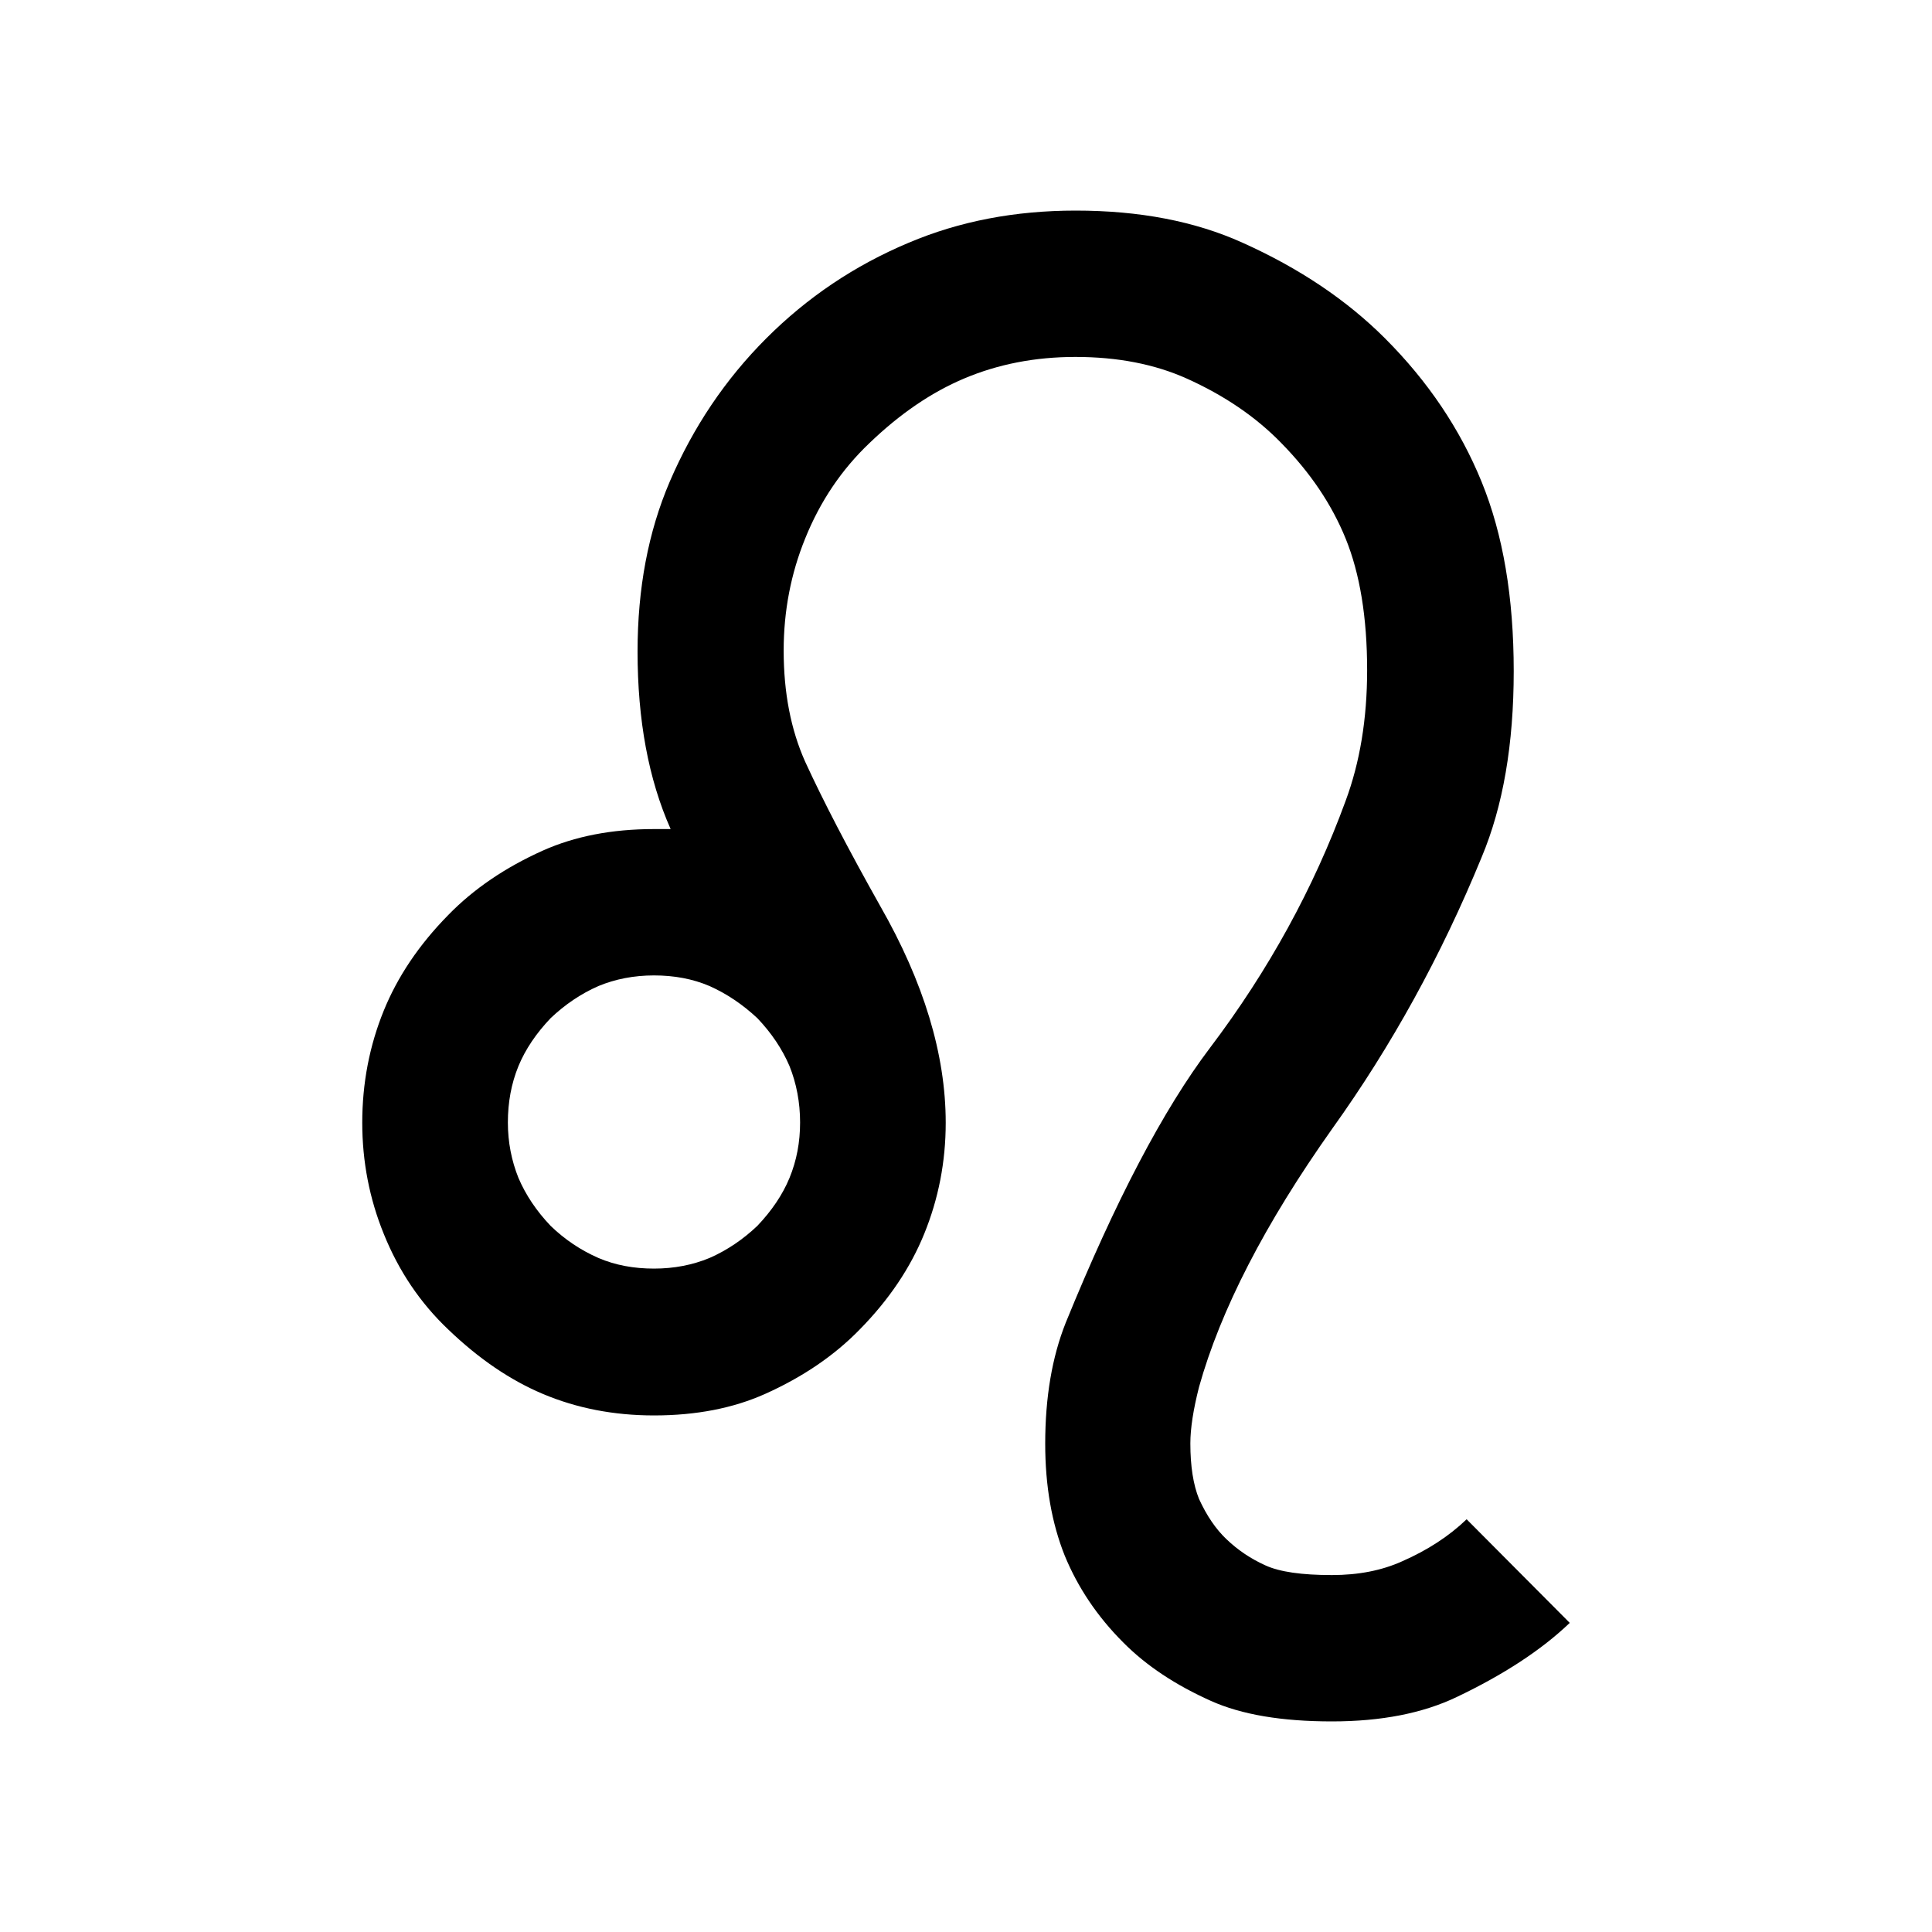
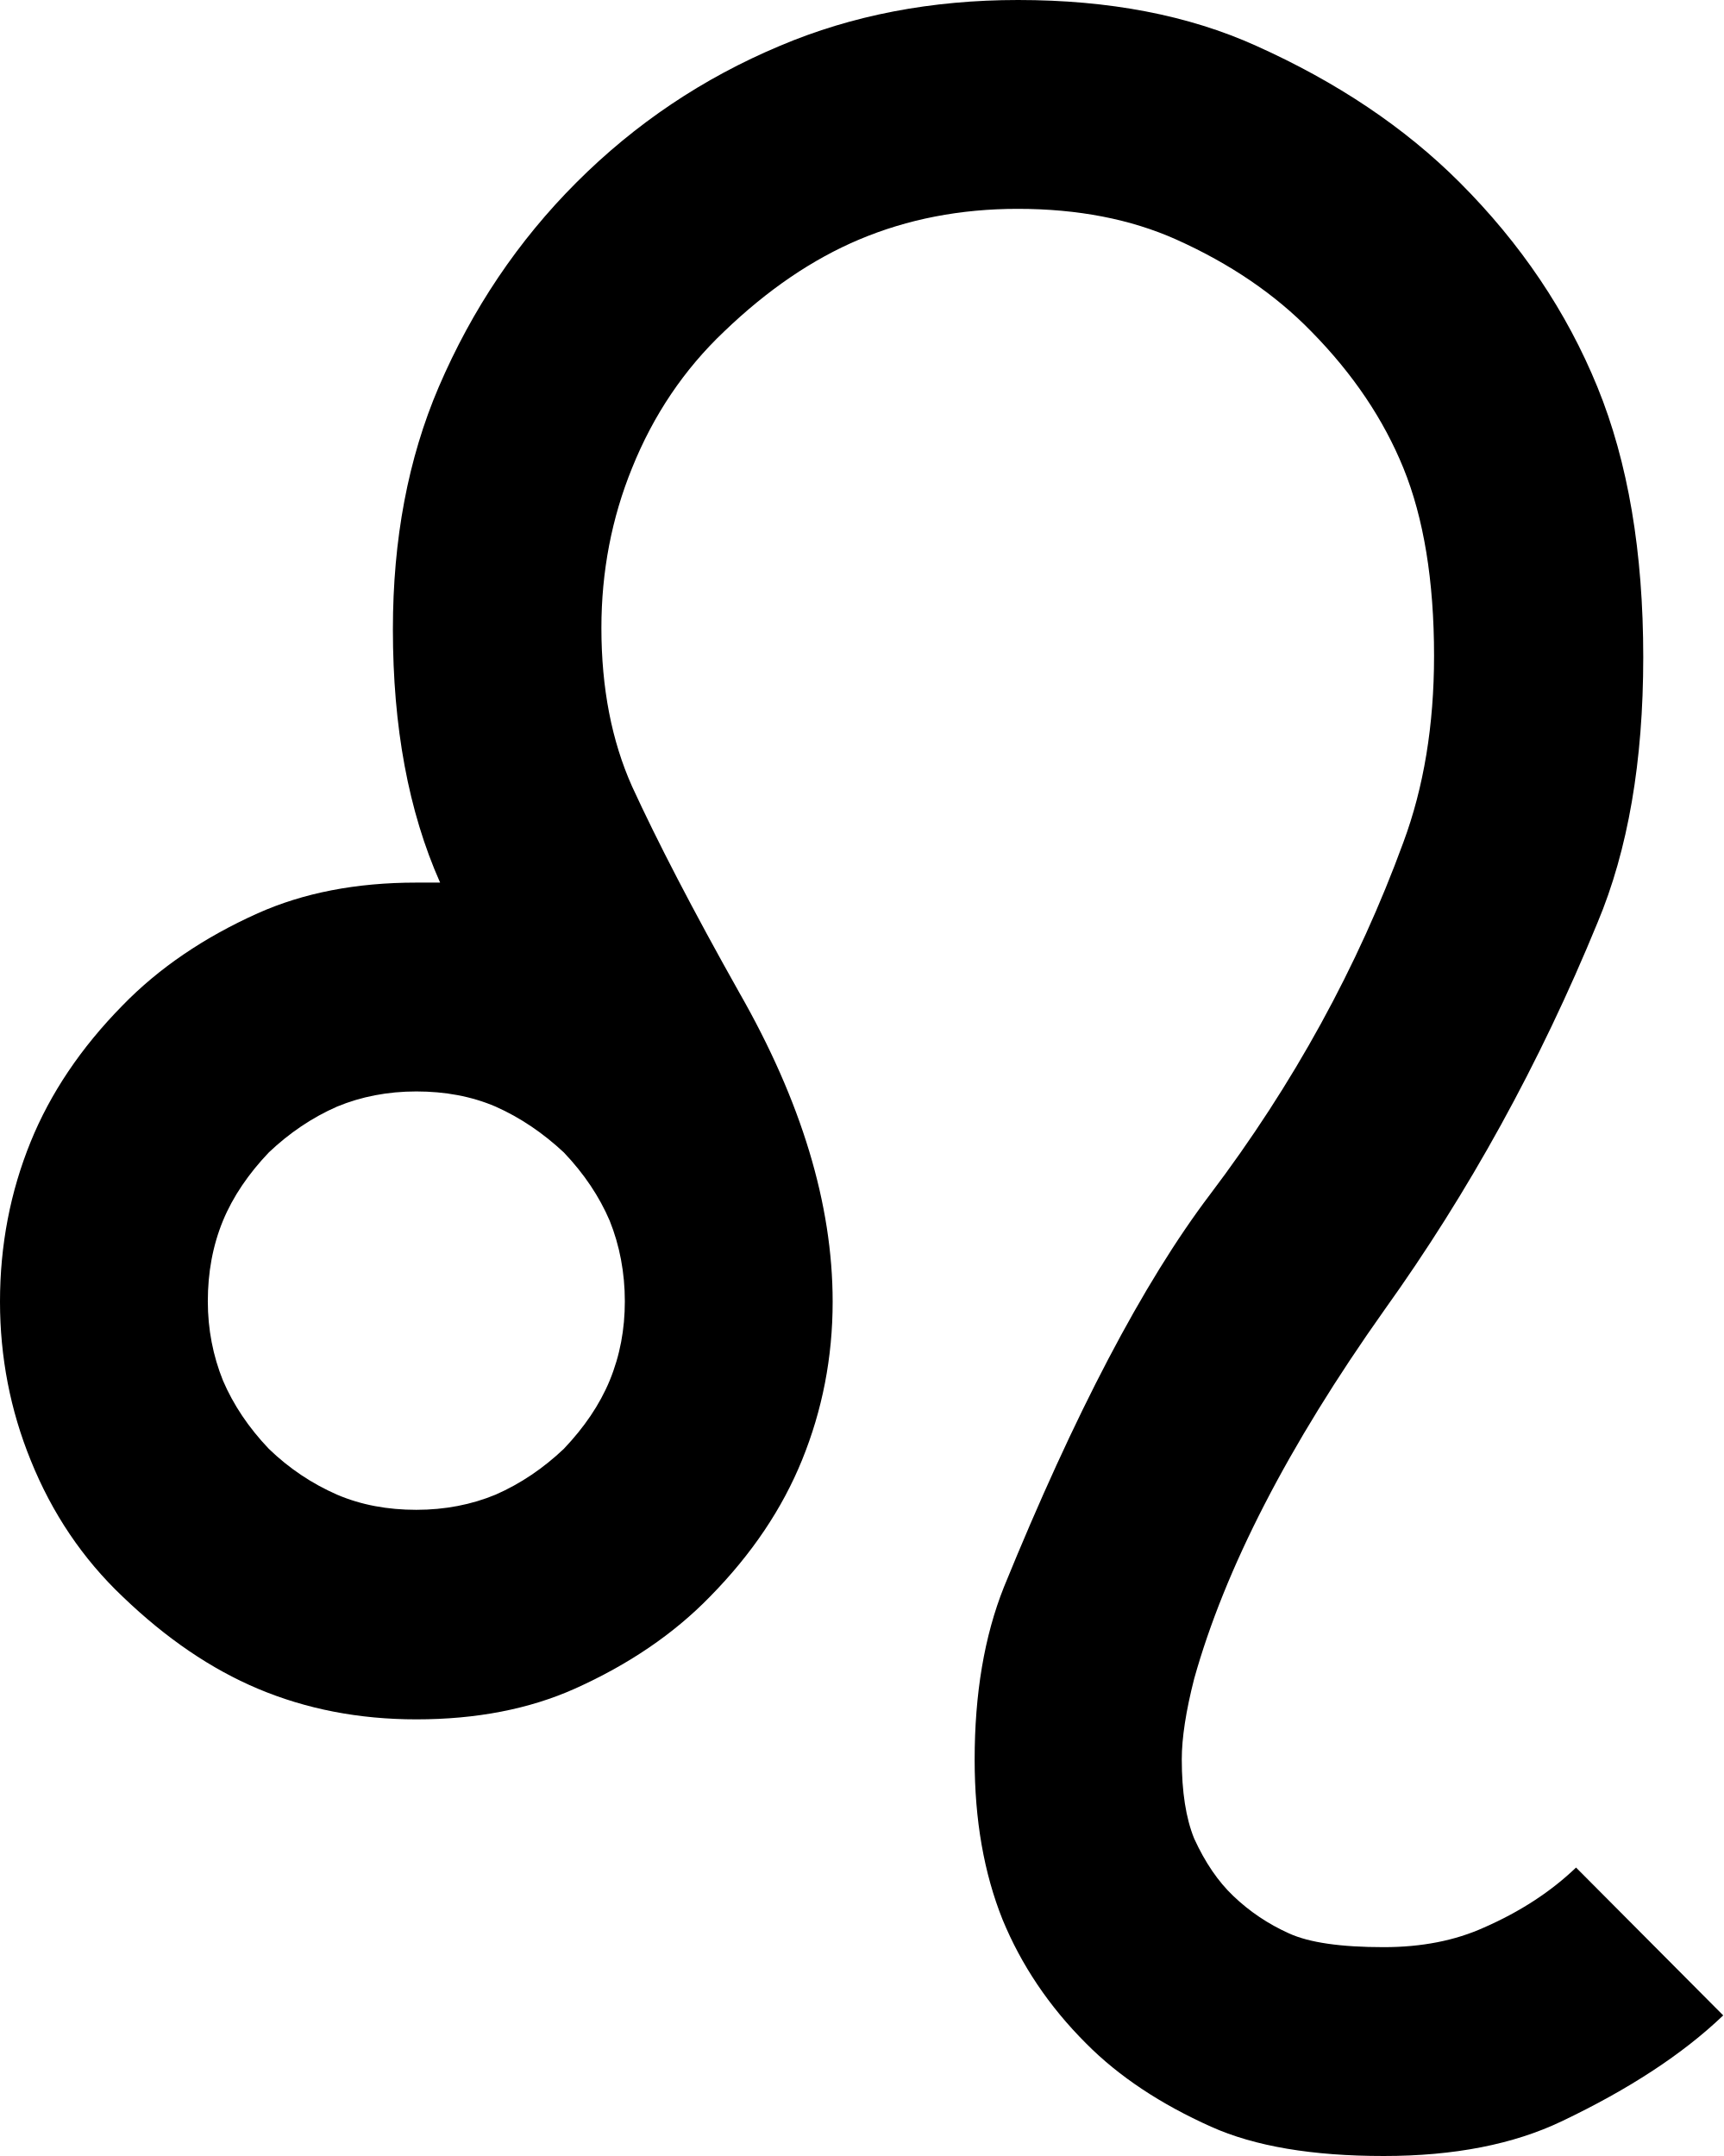
- <svg xmlns="http://www.w3.org/2000/svg" version="1.1" id="Layer_1" x="0px" y="0px" viewBox="0 0 800 800" style="enable-background:new 0 0 800 800;" xml:space="preserve">
-   <path id="text2457" d="M496.5,574.3c-2.4,9.4-3.6,17.2-3.6,23.4c0,9.4,1.2,17.1,3.6,23c3.2,7,7,12.5,11.3,16.6  c4.8,4.6,10.2,8.2,16.2,10.9c5.9,2.7,15.1,4,27.5,4c11,0,20.7-1.9,29.1-5.7c10.5-4.6,19.4-10.4,26.7-17.4L650,672  c-11.8,11.3-27.5,21.5-46.8,30.7c-14,6.7-31.2,10.1-51.7,10.1c-20.7,0-37.4-2.8-50.1-8.5c-14.5-6.5-26.7-14.5-36.3-24.2  c-10.8-10.8-18.8-22.8-24.2-35.9c-5.4-13.5-8.1-28.9-8.1-46.4c0-19.1,2.8-35.8,8.5-50.1c20.5-50.3,40.4-88.3,59.8-113.9  c24.2-32,42.9-66.1,56.1-102.2c5.9-15.9,8.9-33.9,8.9-54.1c0-21.8-3-40-8.9-54.5c-5.7-14-14.5-27.2-26.7-39.6  c-10.5-10.8-23.6-19.7-39.2-26.7c-13.2-5.9-28.5-8.9-46-8.9c-16.7,0-32,3-46,8.9c-13.5,5.7-26.5,14.5-39.2,26.7  c-11.6,11-20.5,24.2-26.7,39.6c-5.9,14.5-8.9,30-8.9,46.4c0,17.5,3,32.8,8.9,46c7.3,15.9,17.6,35.8,31.1,59.8  c18,31.5,27.1,61.4,27.1,89.7c0,16.2-3,31.5-8.9,46c-5.7,14-14.5,27.2-26.7,39.6c-10.5,10.8-23.6,19.7-39.2,26.7  c-13.2,5.9-28.5,8.9-46,8.9c-16.7,0-32-3-46-8.9c-13.5-5.7-26.5-14.5-39.2-26.7c-11.6-11-20.5-24.2-26.7-39.6  c-5.9-14.5-8.9-29.9-8.9-46c0-16.4,3-31.9,8.9-46.4c5.7-14,14.5-27.2,26.7-39.6c10.5-10.8,23.6-19.7,39.2-26.7  c13.2-5.9,28.5-8.9,46-8.9h6.9c-9.2-20.7-13.7-45.2-13.7-73.5c0-26.1,4.4-49.5,13.3-70.3c9.7-22.6,23-42.4,40-59.4  c17-17,36.6-30.2,59-39.6c21-8.9,44-13.3,69.1-13.3c26.4,0,49.4,4.4,69.1,13.3c23.4,10.5,43.1,23.7,59,39.6  c17.8,17.8,31.1,37.6,40,59.4c8.9,21.8,13.3,47.9,13.3,78.4c0,30.2-4.4,55.9-13.3,77.1c-16.7,40.7-37.3,78.1-61.8,112.3  C523.7,506.8,505.4,542.5,496.5,574.3 M293.8,408.3c-7-3-14.7-4.4-23-4.4c-8.3,0-16,1.5-23,4.4c-7.3,3.2-13.9,7.7-19.8,13.3  c-5.9,6.2-10.4,12.8-13.3,19.8c-3,7.3-4.4,15.1-4.4,23.4c0,8.1,1.5,15.8,4.4,23c3,7,7.4,13.6,13.3,19.8c5.9,5.7,12.5,10.1,19.8,13.3  c7,3,14.7,4.4,23,4.4c8.3,0,16-1.5,23-4.4c7.3-3.2,13.9-7.7,19.8-13.3c5.9-6.2,10.4-12.8,13.3-19.8c3-7.3,4.4-14.9,4.4-23  c0-8.3-1.5-16.2-4.4-23.4c-3-7-7.4-13.6-13.3-19.8C307.6,416,301,411.5,293.8,408.3" />
+ <svg xmlns="http://www.w3.org/2000/svg" version="1.1" id="Layer_1" x="0px" y="0px" viewBox="0 0 500 625.6" style="enable-background:new 0 0 500 625.6;" xml:space="preserve">
+   <path id="text2457" d="M346.5,487.1c-2.4,9.4-3.6,17.2-3.6,23.4c0,9.4,1.2,17.1,3.6,23c3.2,7,7,12.5,11.3,16.6  c4.8,4.6,10.2,8.2,16.2,10.9c5.9,2.7,15.1,4,27.5,4c11,0,20.7-1.9,29.1-5.7c10.5-4.6,19.4-10.4,26.7-17.4l42.7,42.9  c-11.8,11.3-27.5,21.5-46.8,30.7c-14,6.7-31.2,10.1-51.7,10.1c-20.7,0-37.4-2.8-50.1-8.5c-14.5-6.5-26.7-14.5-36.3-24.2  c-10.8-10.8-18.8-22.8-24.2-35.9c-5.4-13.5-8.1-28.9-8.1-46.4c0-19.1,2.8-35.8,8.5-50.1c20.5-50.3,40.4-88.3,59.8-113.9  c24.2-32,42.9-66.1,56.1-102.2c5.9-15.9,8.9-33.9,8.9-54.1c0-21.8-3-40-8.9-54.5c-5.7-14-14.5-27.2-26.7-39.6  c-10.5-10.8-23.6-19.7-39.2-26.7c-13.2-5.9-28.5-8.9-46-8.9c-16.7,0-32,3-46,8.9c-13.5,5.7-26.5,14.5-39.2,26.7  c-11.6,11-20.5,24.2-26.7,39.6c-5.9,14.5-8.9,30-8.9,46.4c0,17.5,3,32.8,8.9,46c7.3,15.9,17.6,35.8,31.1,59.8  c18,31.5,27.1,61.4,27.1,89.7c0,16.2-3,31.5-8.9,46c-5.7,14-14.5,27.2-26.7,39.6c-10.5,10.8-23.6,19.7-39.2,26.7  c-13.2,5.9-28.5,8.9-46,8.9c-16.7,0-32-3-46-8.9c-13.5-5.7-26.5-14.5-39.2-26.7c-11.6-11-20.5-24.2-26.7-39.6  C3,409.2,0,393.8,0,377.7c0-16.4,3-31.9,8.9-46.4c5.7-14,14.5-27.2,26.7-39.6C46.1,280.9,59.2,272,74.8,265  c13.2-5.9,28.5-8.9,46-8.9h6.9c-9.2-20.7-13.7-45.2-13.7-73.5c0-26.1,4.4-49.5,13.3-70.3c9.7-22.6,23-42.4,40-59.4  s36.6-30.2,59-39.6c21-8.9,44-13.3,69.1-13.3c26.4,0,49.4,4.4,69.1,13.3c23.4,10.5,43.1,23.7,59,39.6c17.8,17.8,31.1,37.6,40,59.4  c8.9,21.8,13.3,47.9,13.3,78.4c0,30.2-4.4,55.9-13.3,77.1c-16.7,40.7-37.3,78.1-61.8,112.3C373.7,419.6,355.4,455.3,346.5,487.1   M143.8,321.1c-7-3-14.7-4.4-23-4.4s-16,1.5-23,4.4c-7.3,3.2-13.9,7.7-19.8,13.3c-5.9,6.2-10.4,12.8-13.3,19.8  c-3,7.3-4.4,15.1-4.4,23.4c0,8.1,1.5,15.8,4.4,23c3,7,7.4,13.6,13.3,19.8c5.9,5.7,12.5,10.1,19.8,13.3c7,3,14.7,4.4,23,4.4  s16-1.5,23-4.4c7.3-3.2,13.9-7.7,19.8-13.3c5.9-6.2,10.4-12.8,13.3-19.8c3-7.3,4.4-14.9,4.4-23c0-8.3-1.5-16.2-4.4-23.4  c-3-7-7.4-13.6-13.3-19.8C157.6,328.8,151,324.3,143.8,321.1" />
</svg>
